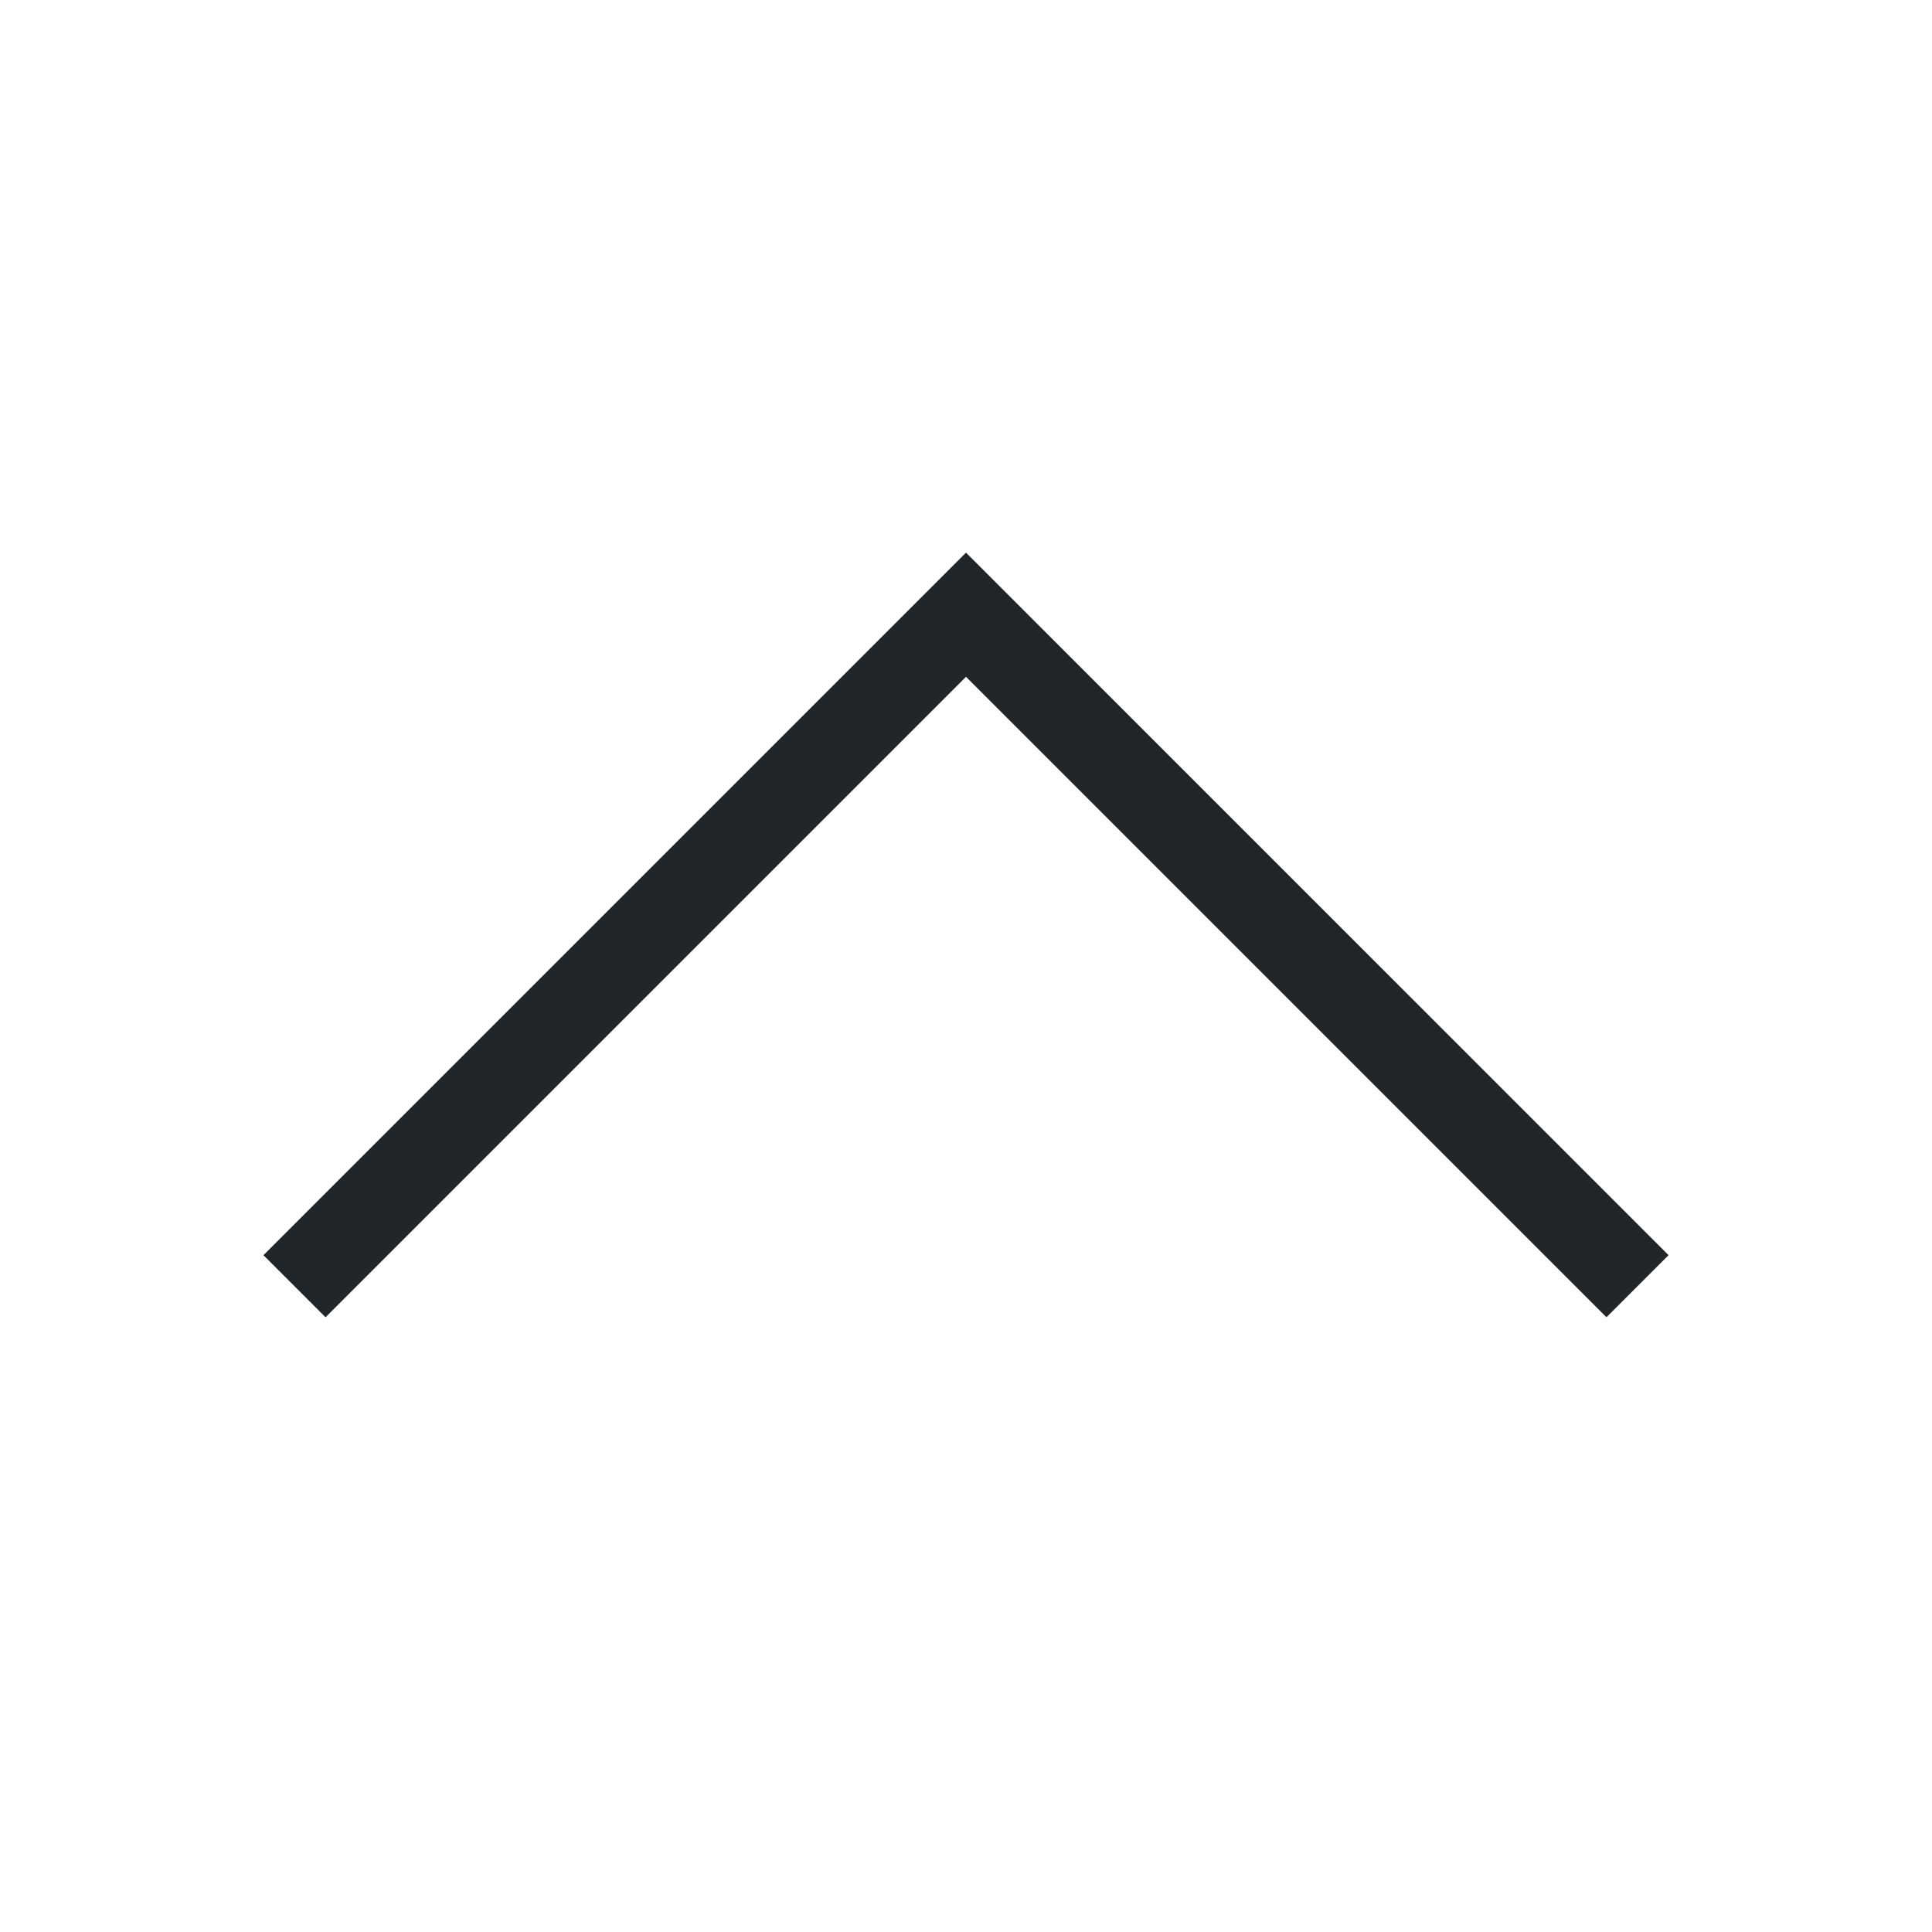
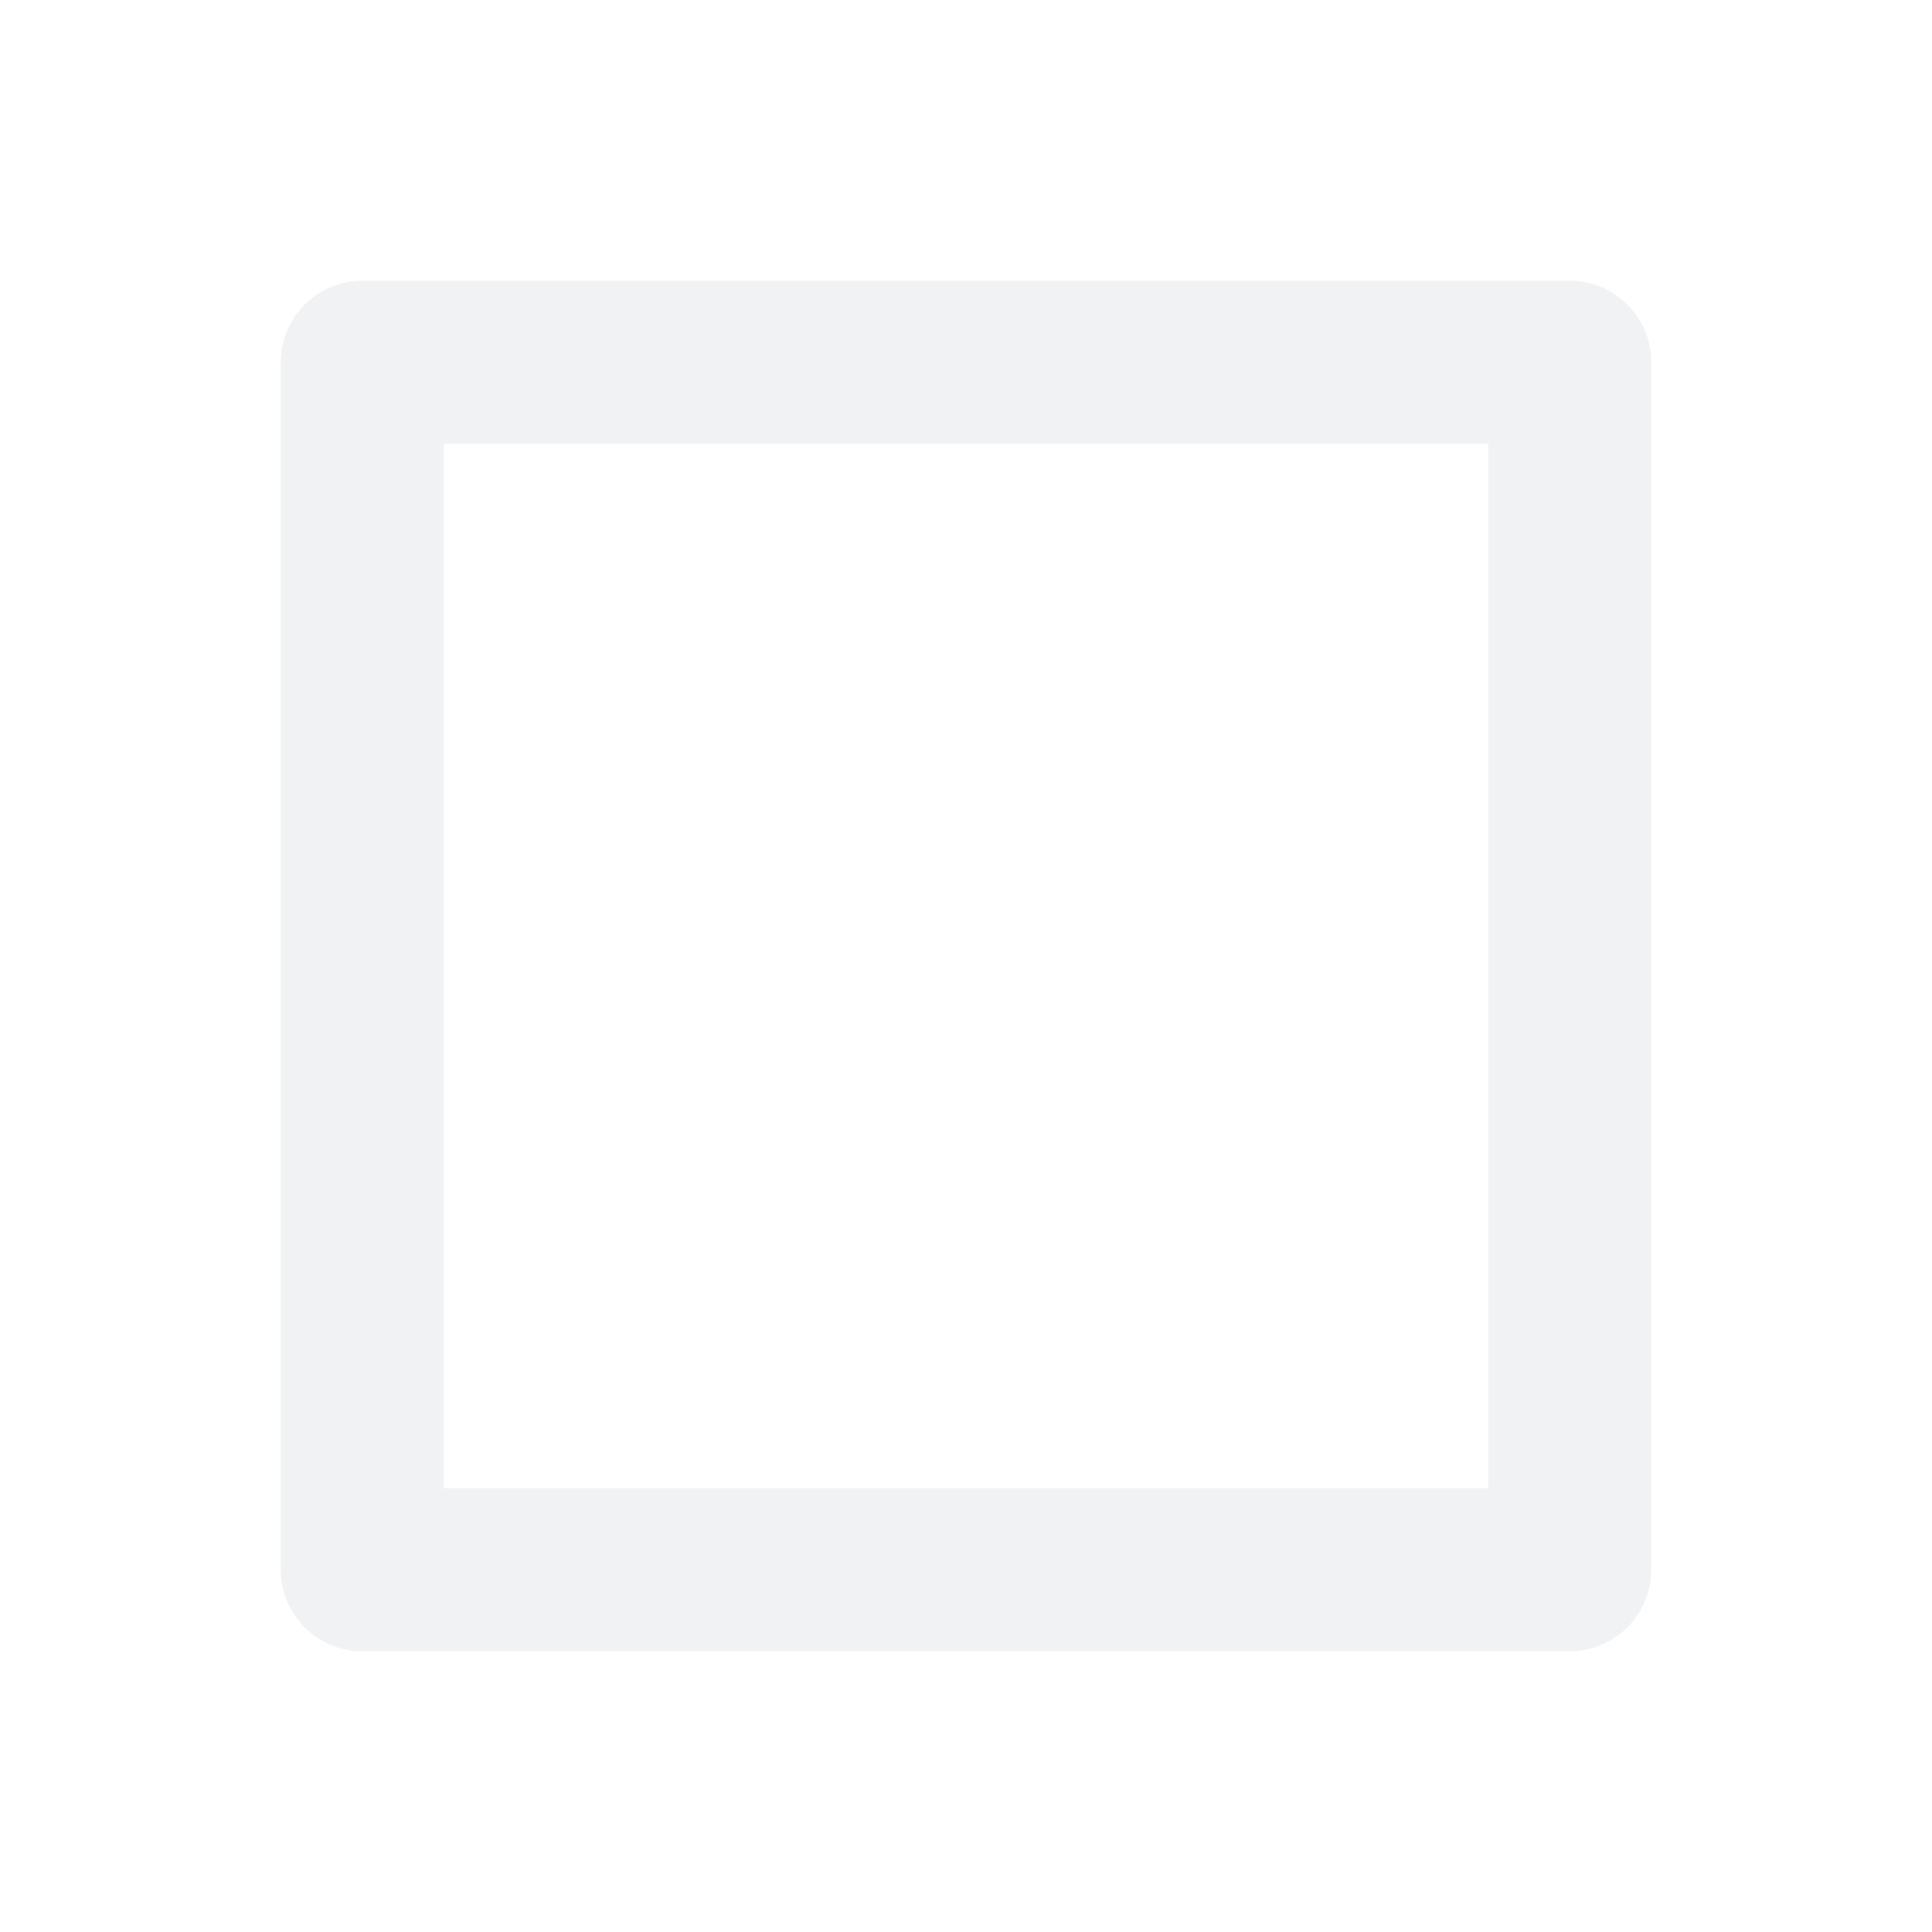
- <svg xmlns="http://www.w3.org/2000/svg" viewBox="0 0 22 22">
-   <style type="text/css" id="current-color-scheme">
-         .ColorScheme-Text {
-             color:#232629;
-         }
-     </style>
-   <path d="M3.707 15L3 14.293l6.125-6.125L11 6.293l1.875 1.875L19 14.293l-.707.707-6.125-6.125L11 7.707 9.832 8.875 3.707 15" class="ColorScheme-Text" fill="currentColor" />
+ <svg xmlns="http://www.w3.org/2000/svg" width="16" height="16" viewBox="0 0 16 16">
+   <style>.ColorScheme-Text { color: #f1f2f3; }</style>
+   <path class="ColorScheme-Text" d="M3 3H13V13H3Z" fill="none" stroke="currentColor" stroke-width="1.35" stroke-linecap="round" stroke-linejoin="round" />
</svg>
